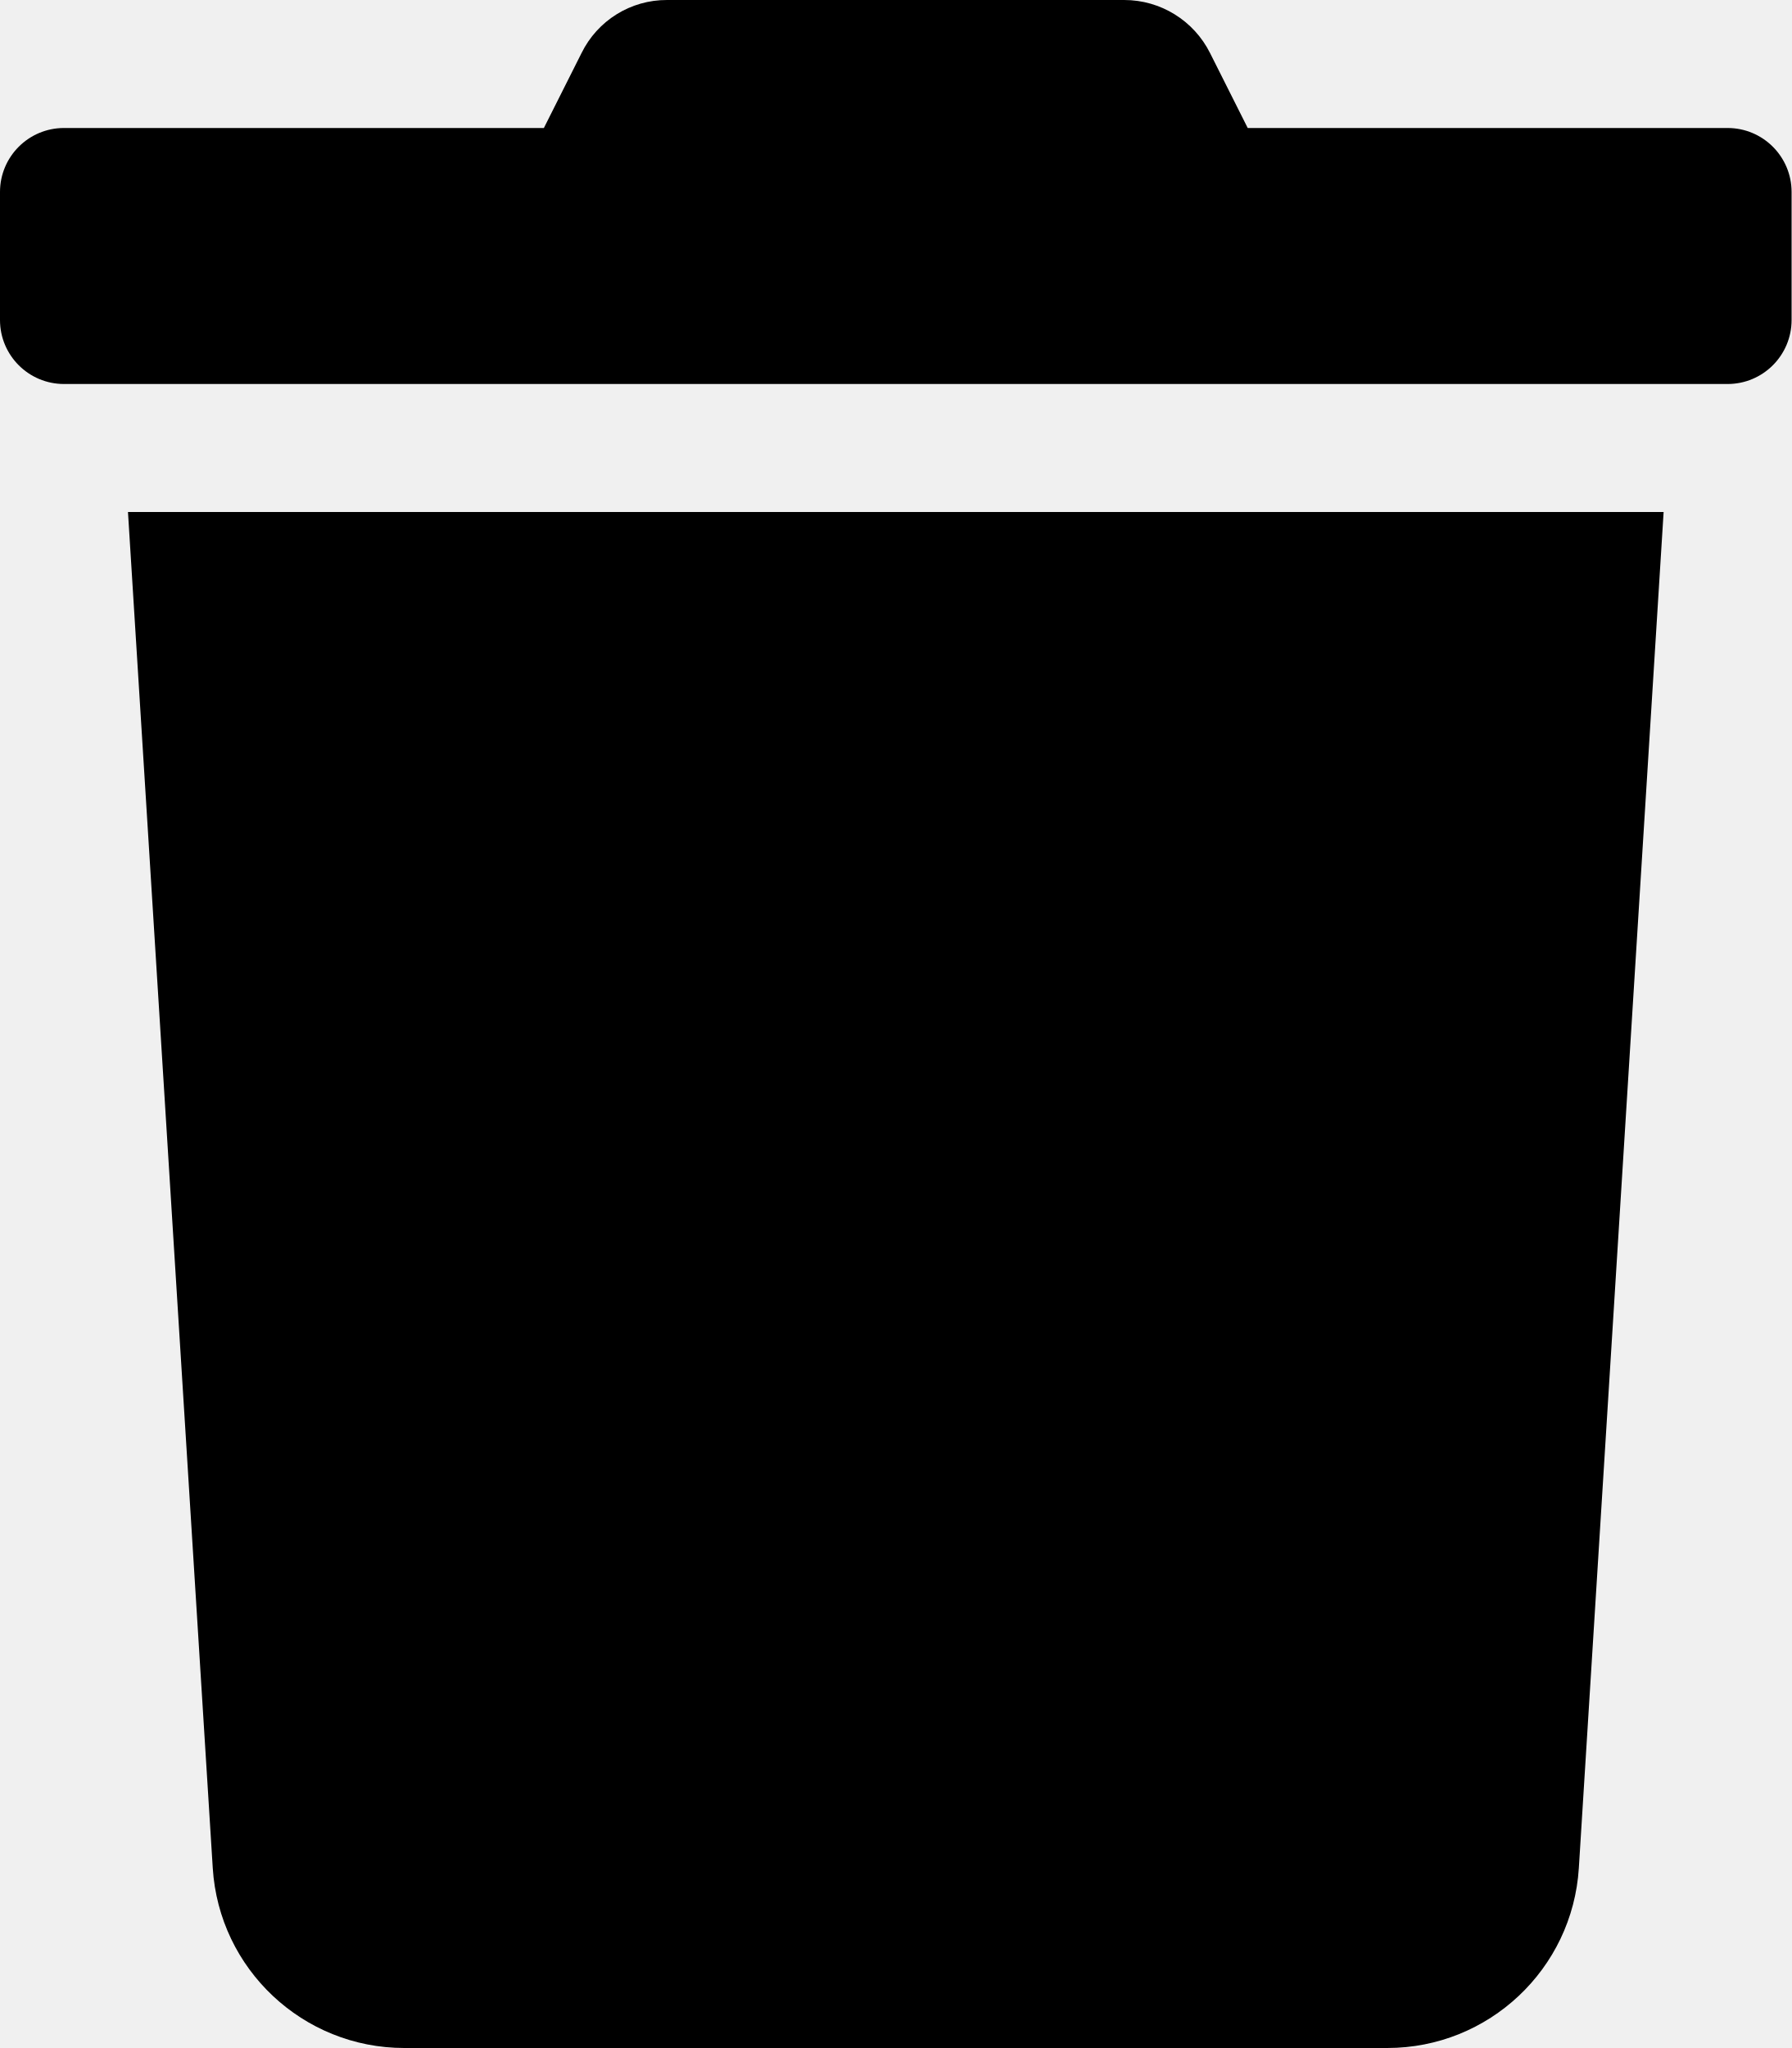
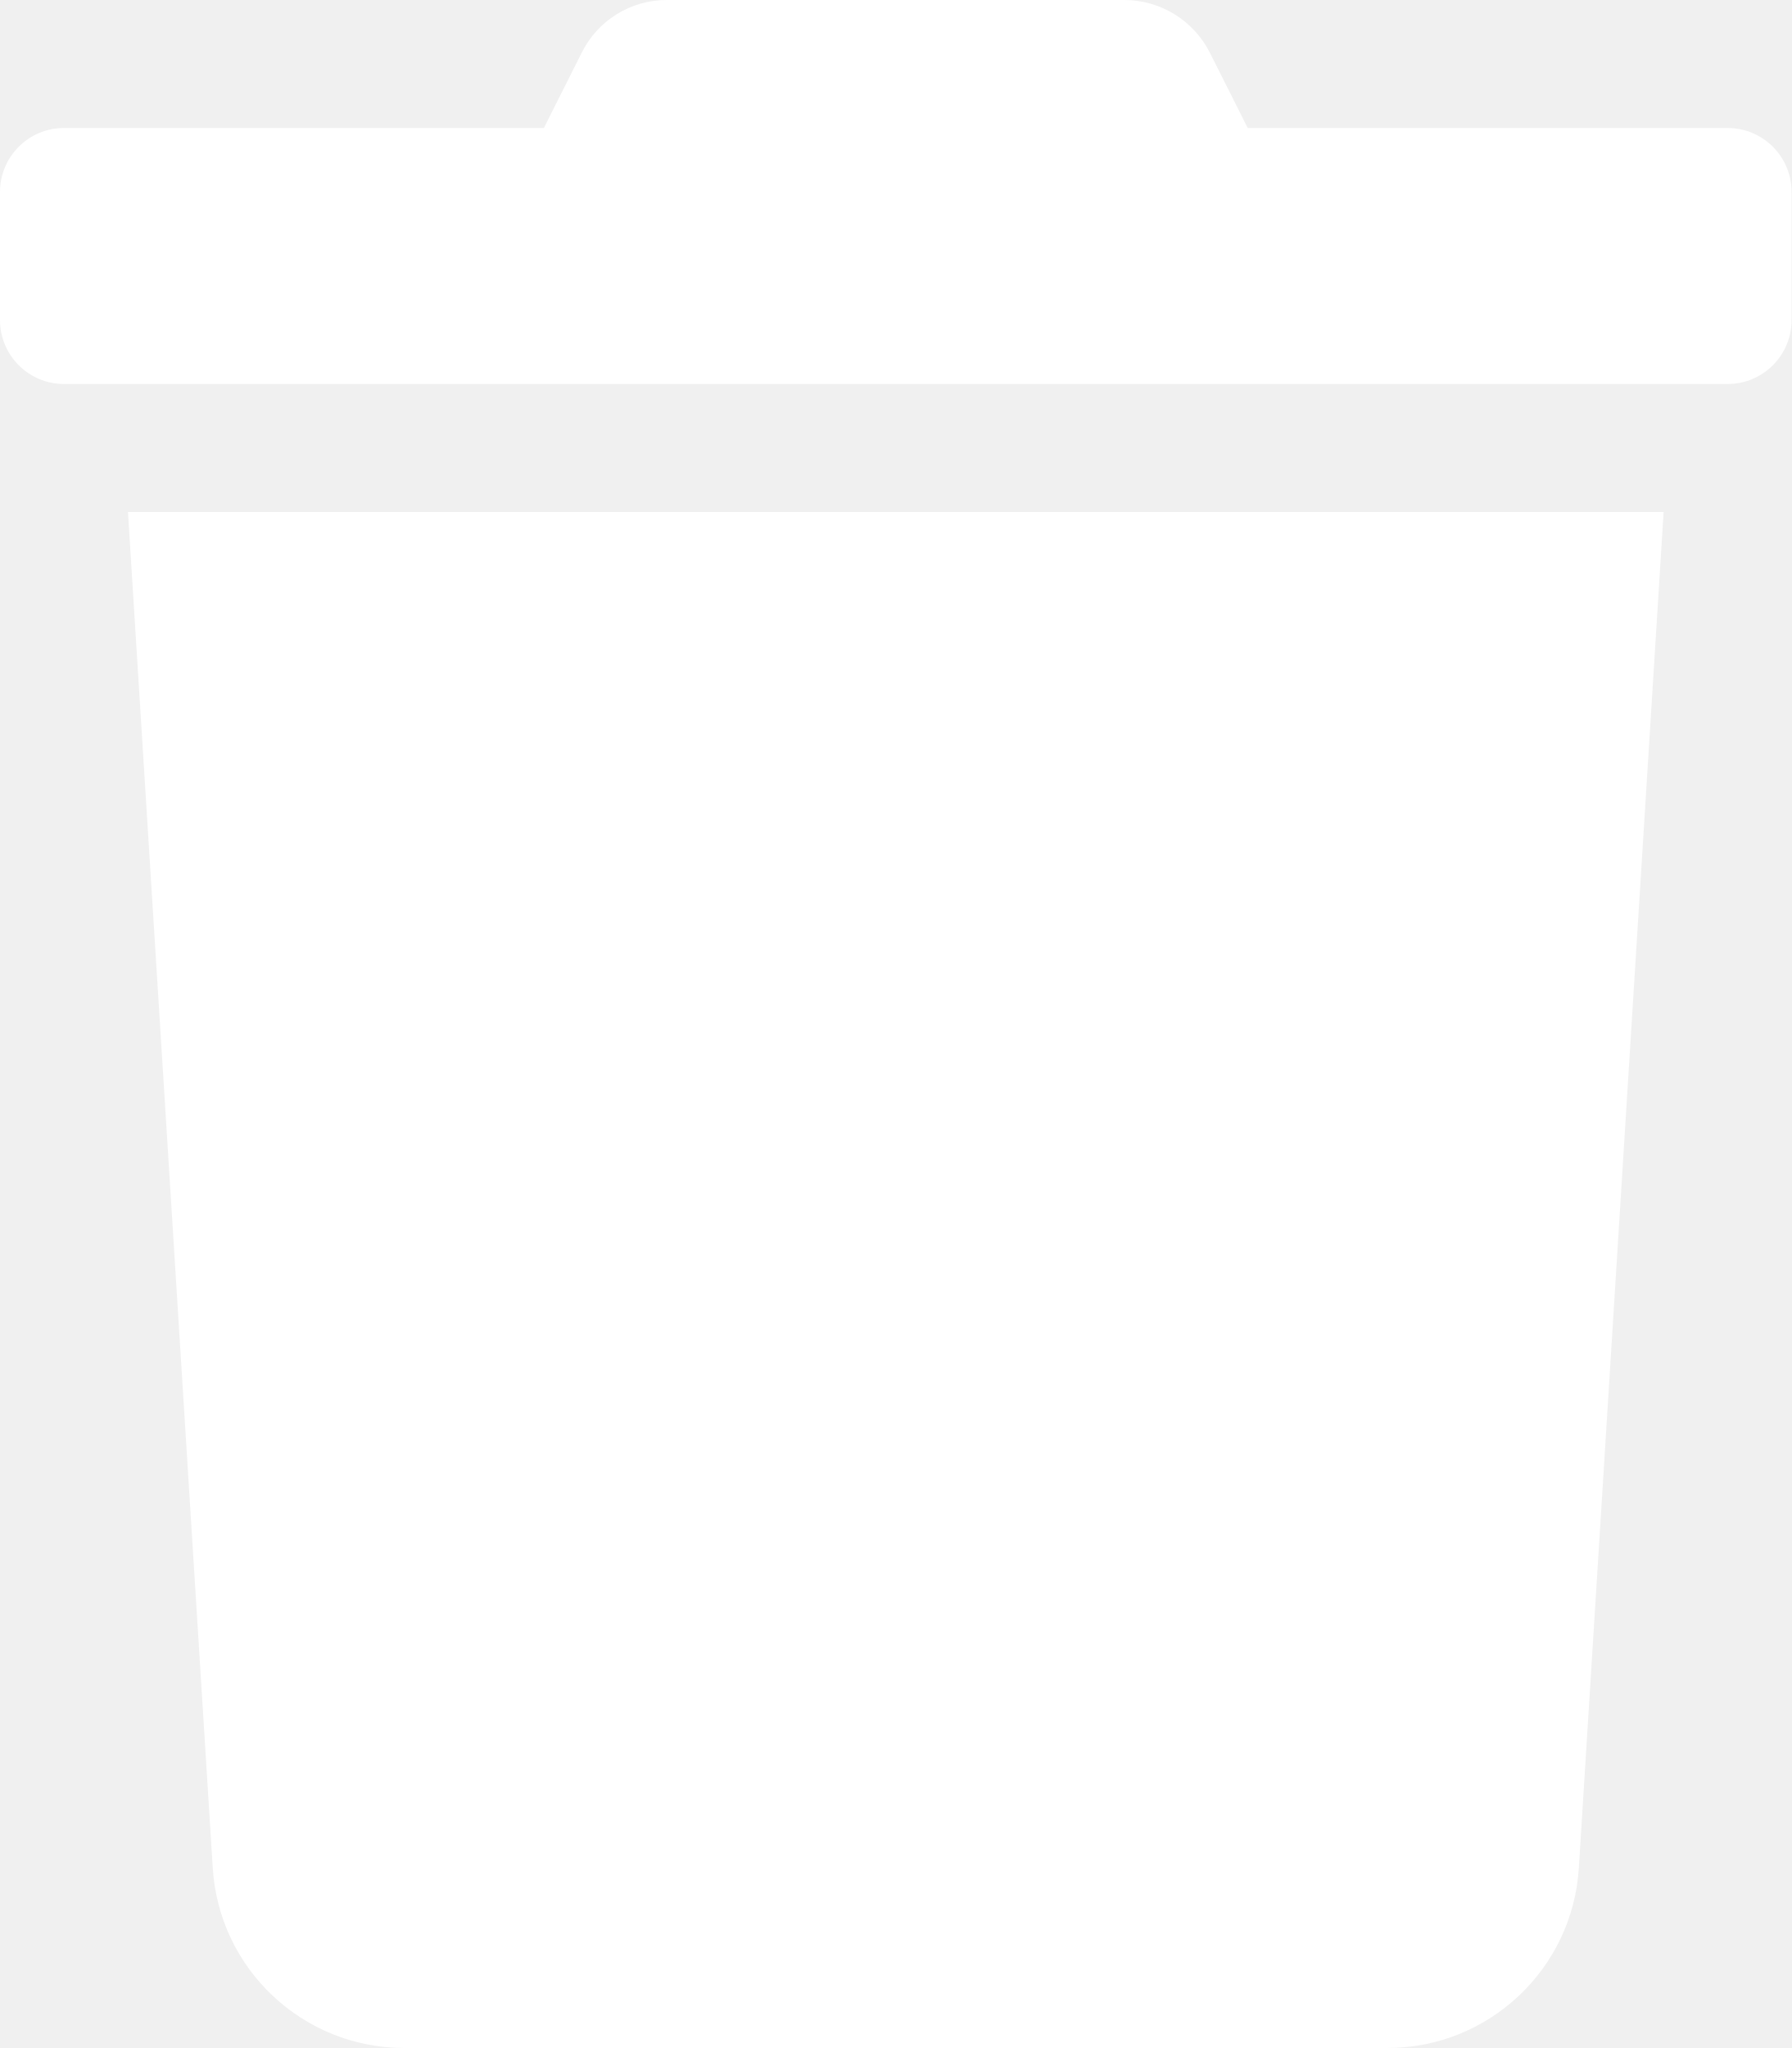
<svg xmlns="http://www.w3.org/2000/svg" viewBox="0 0 448 512">
-   <path d="M432 32H312l-9.4-18.7A24 24 0 0 0 281.1 0H166.8a23.72 23.72 0 0 0-21.4 13.3L136 32H16A16 16 0 0 0 0 48v32a16 16 0 0 0 16 16h416a16 16 0 0 0 16-16V48a16 16 0 0 0-16-16zM53.2 467a48 48 0 0 0 47.9 45h245.8a48 48 0 0 0 47.9-45L416 128H32z" />
+   <path fill="white" d="M432 32H312l-9.4-18.7A24 24 0 0 0 281.1 0H166.8a23.72 23.72 0 0 0-21.4 13.3L136 32H16A16 16 0 0 0 0 48v32a16 16 0 0 0 16 16h416a16 16 0 0 0 16-16V48a16 16 0 0 0-16-16zM53.2 467a48 48 0 0 0 47.9 45h245.8a48 48 0 0 0 47.9-45L416 128H32z" />
</svg>
